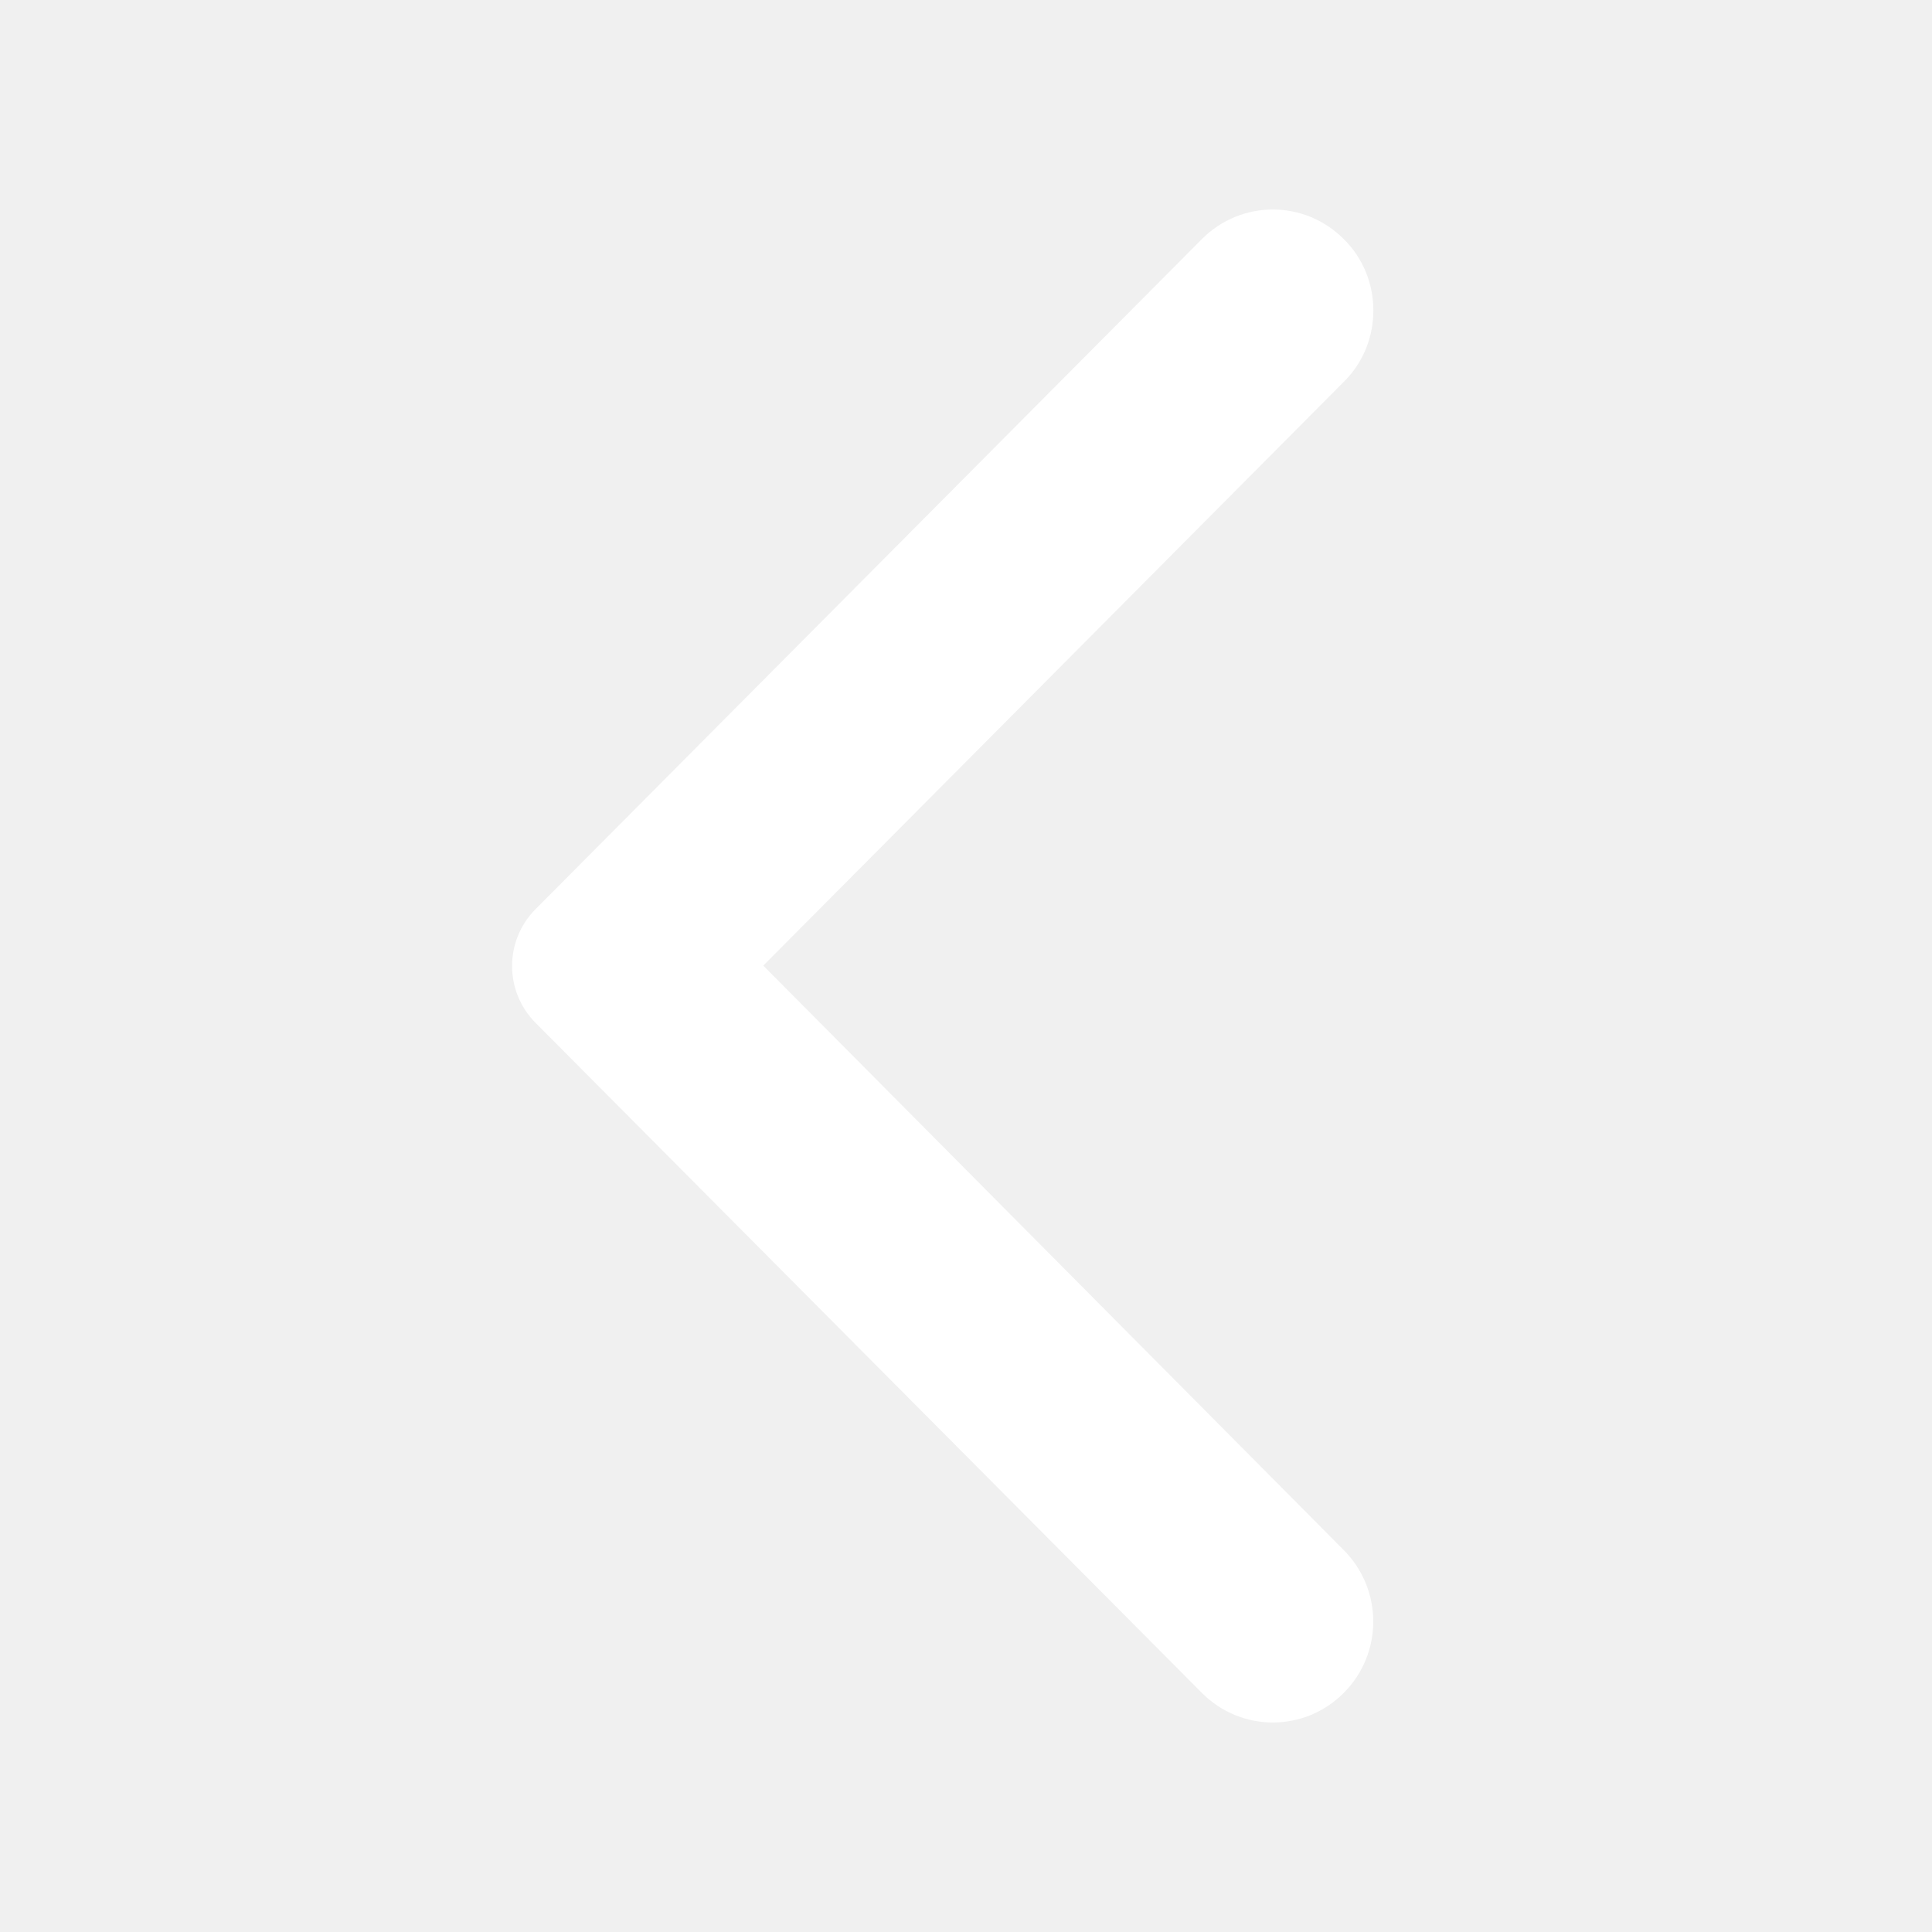
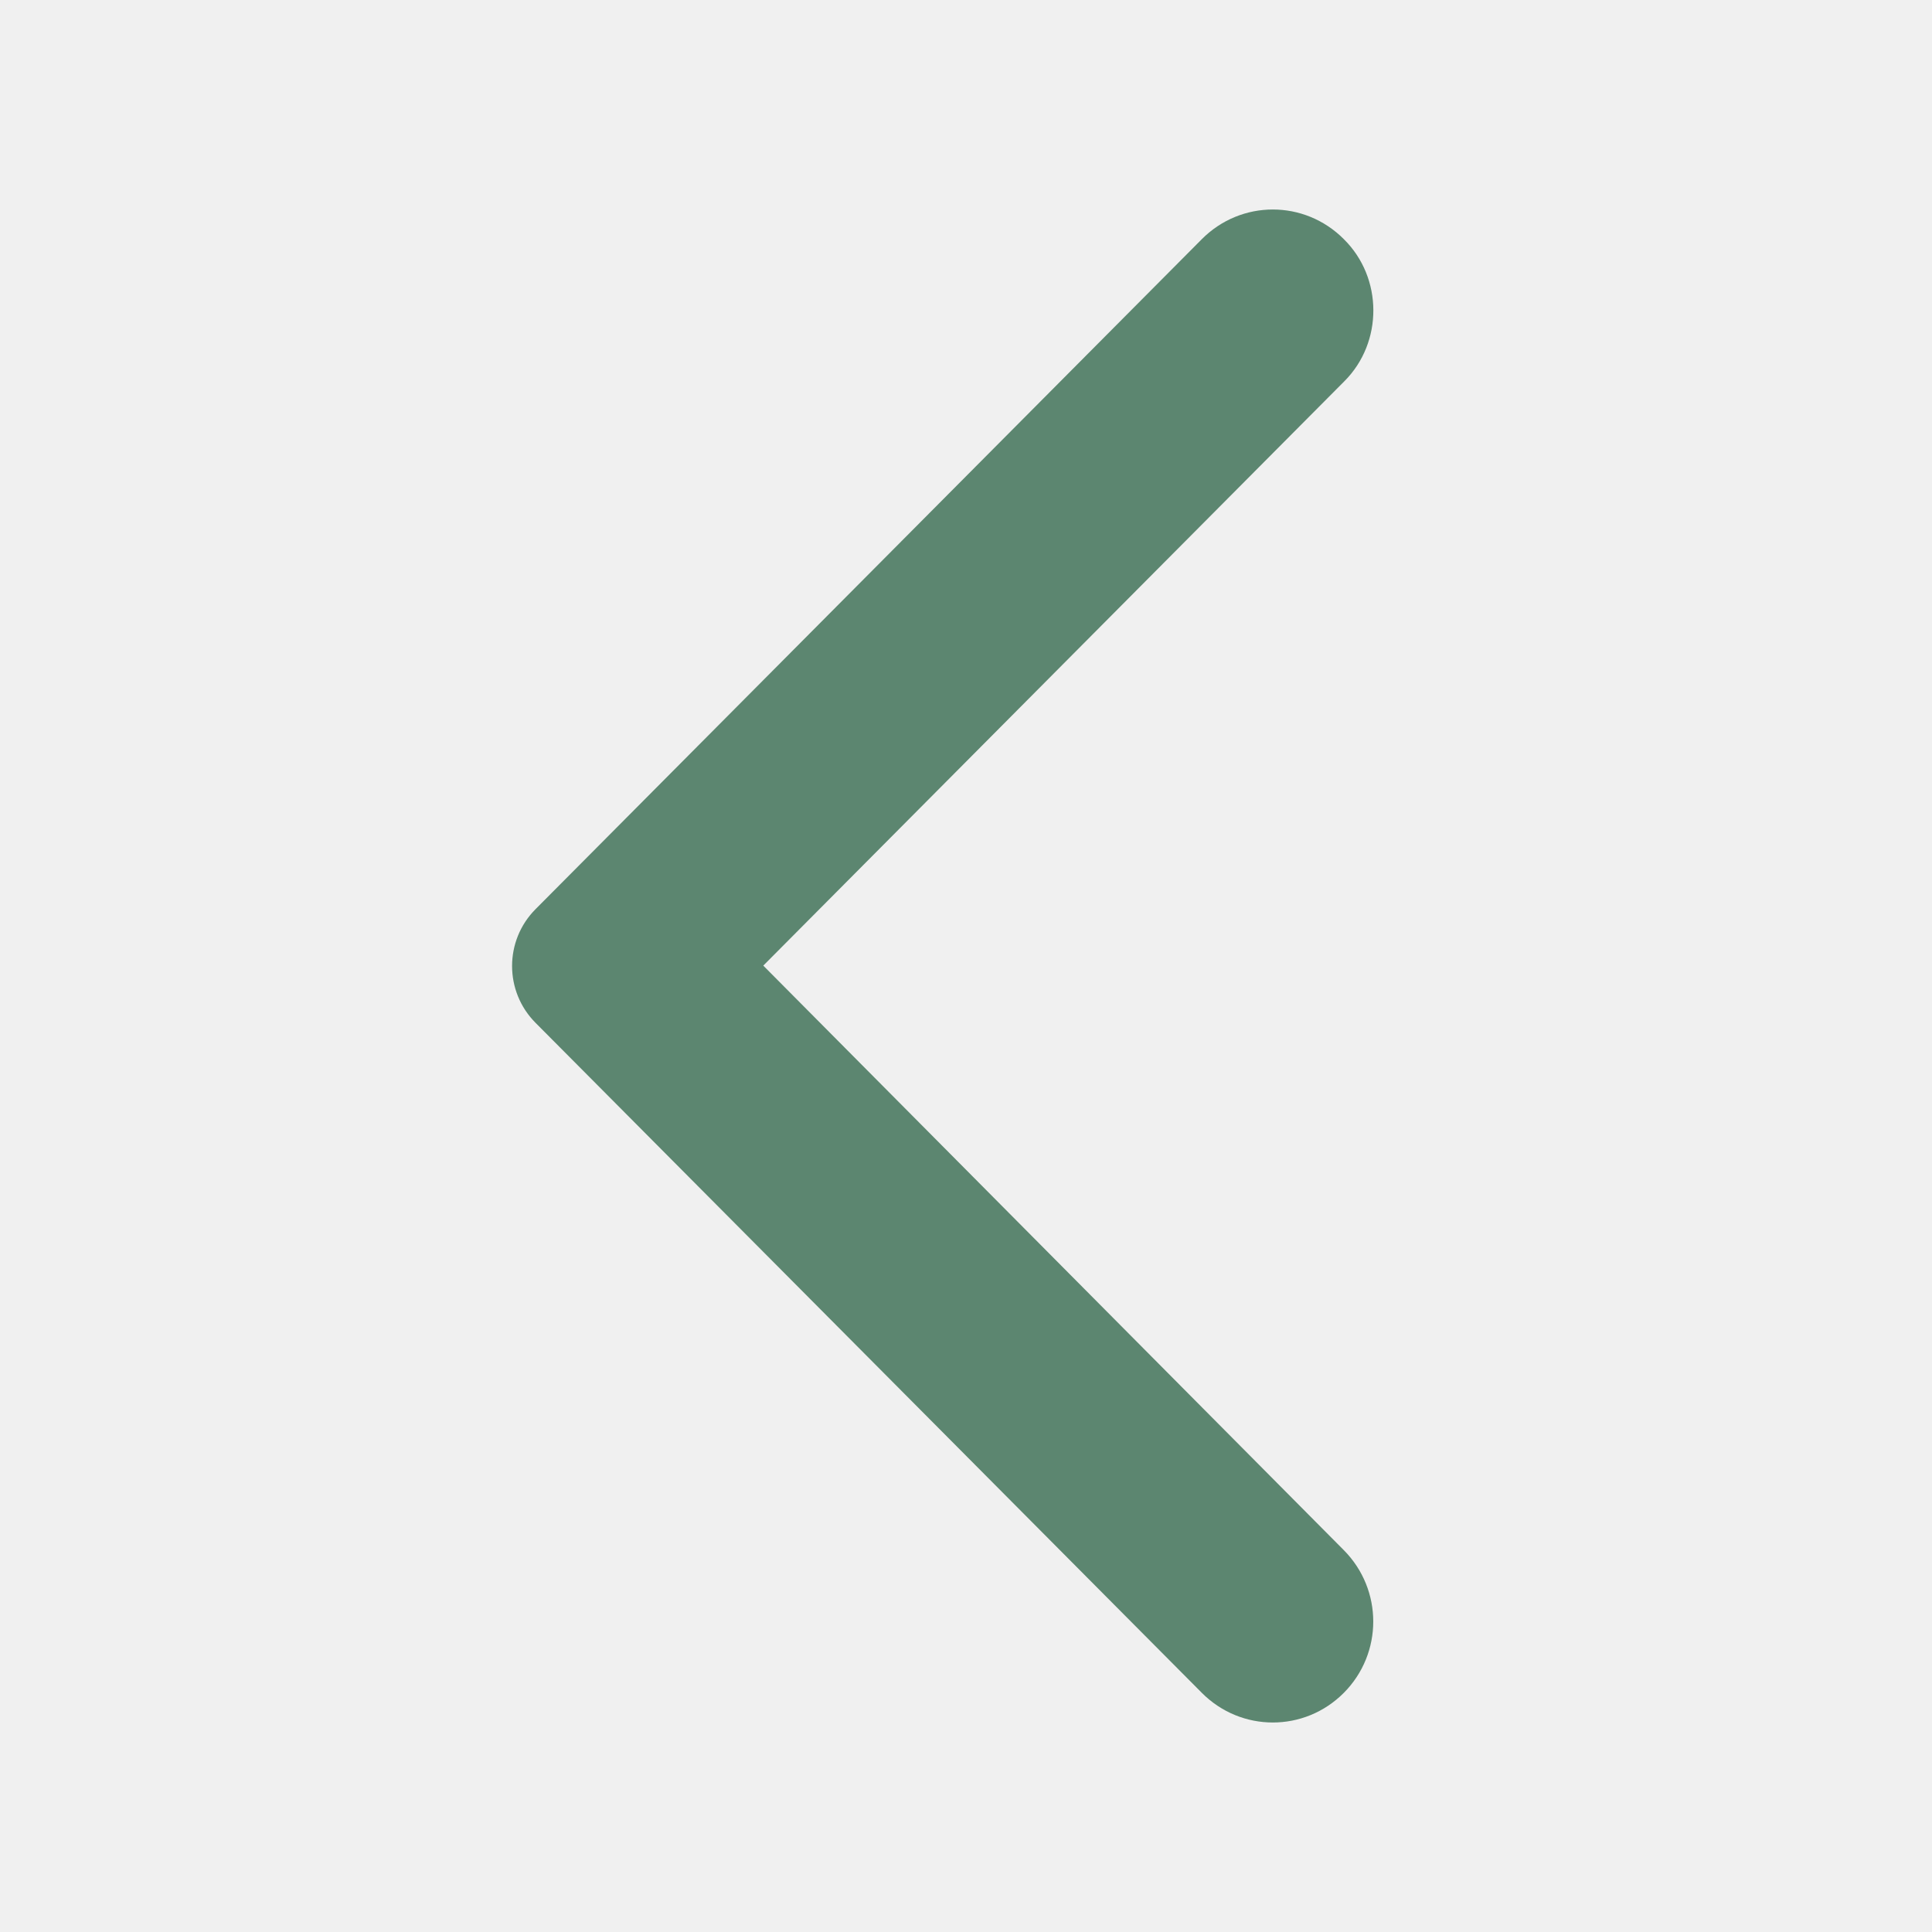
<svg xmlns="http://www.w3.org/2000/svg" width="40" height="40" viewBox="0 0 40 40" fill="none">
-   <path d="M27.822 4.951C27.008 4.133 25.697 4.133 24.883 4.951L11.088 18.823C10.44 19.474 10.44 20.526 11.088 21.177L24.883 35.049C25.697 35.867 27.008 35.867 27.822 35.049C28.635 34.231 28.635 32.913 27.822 32.094L15.803 19.992L27.838 7.889C28.635 7.088 28.635 5.752 27.822 4.951Z" fill="white" />
+   <path d="M27.822 4.951C27.008 4.133 25.697 4.133 24.883 4.951L11.088 18.823C10.44 19.474 10.44 20.526 11.088 21.177L24.883 35.049C25.697 35.867 27.008 35.867 27.822 35.049C28.635 34.231 28.635 32.913 27.822 32.094L15.803 19.992L27.838 7.889C28.635 7.088 28.635 5.752 27.822 4.951Z" fill="#5C8670" />
</svg>
